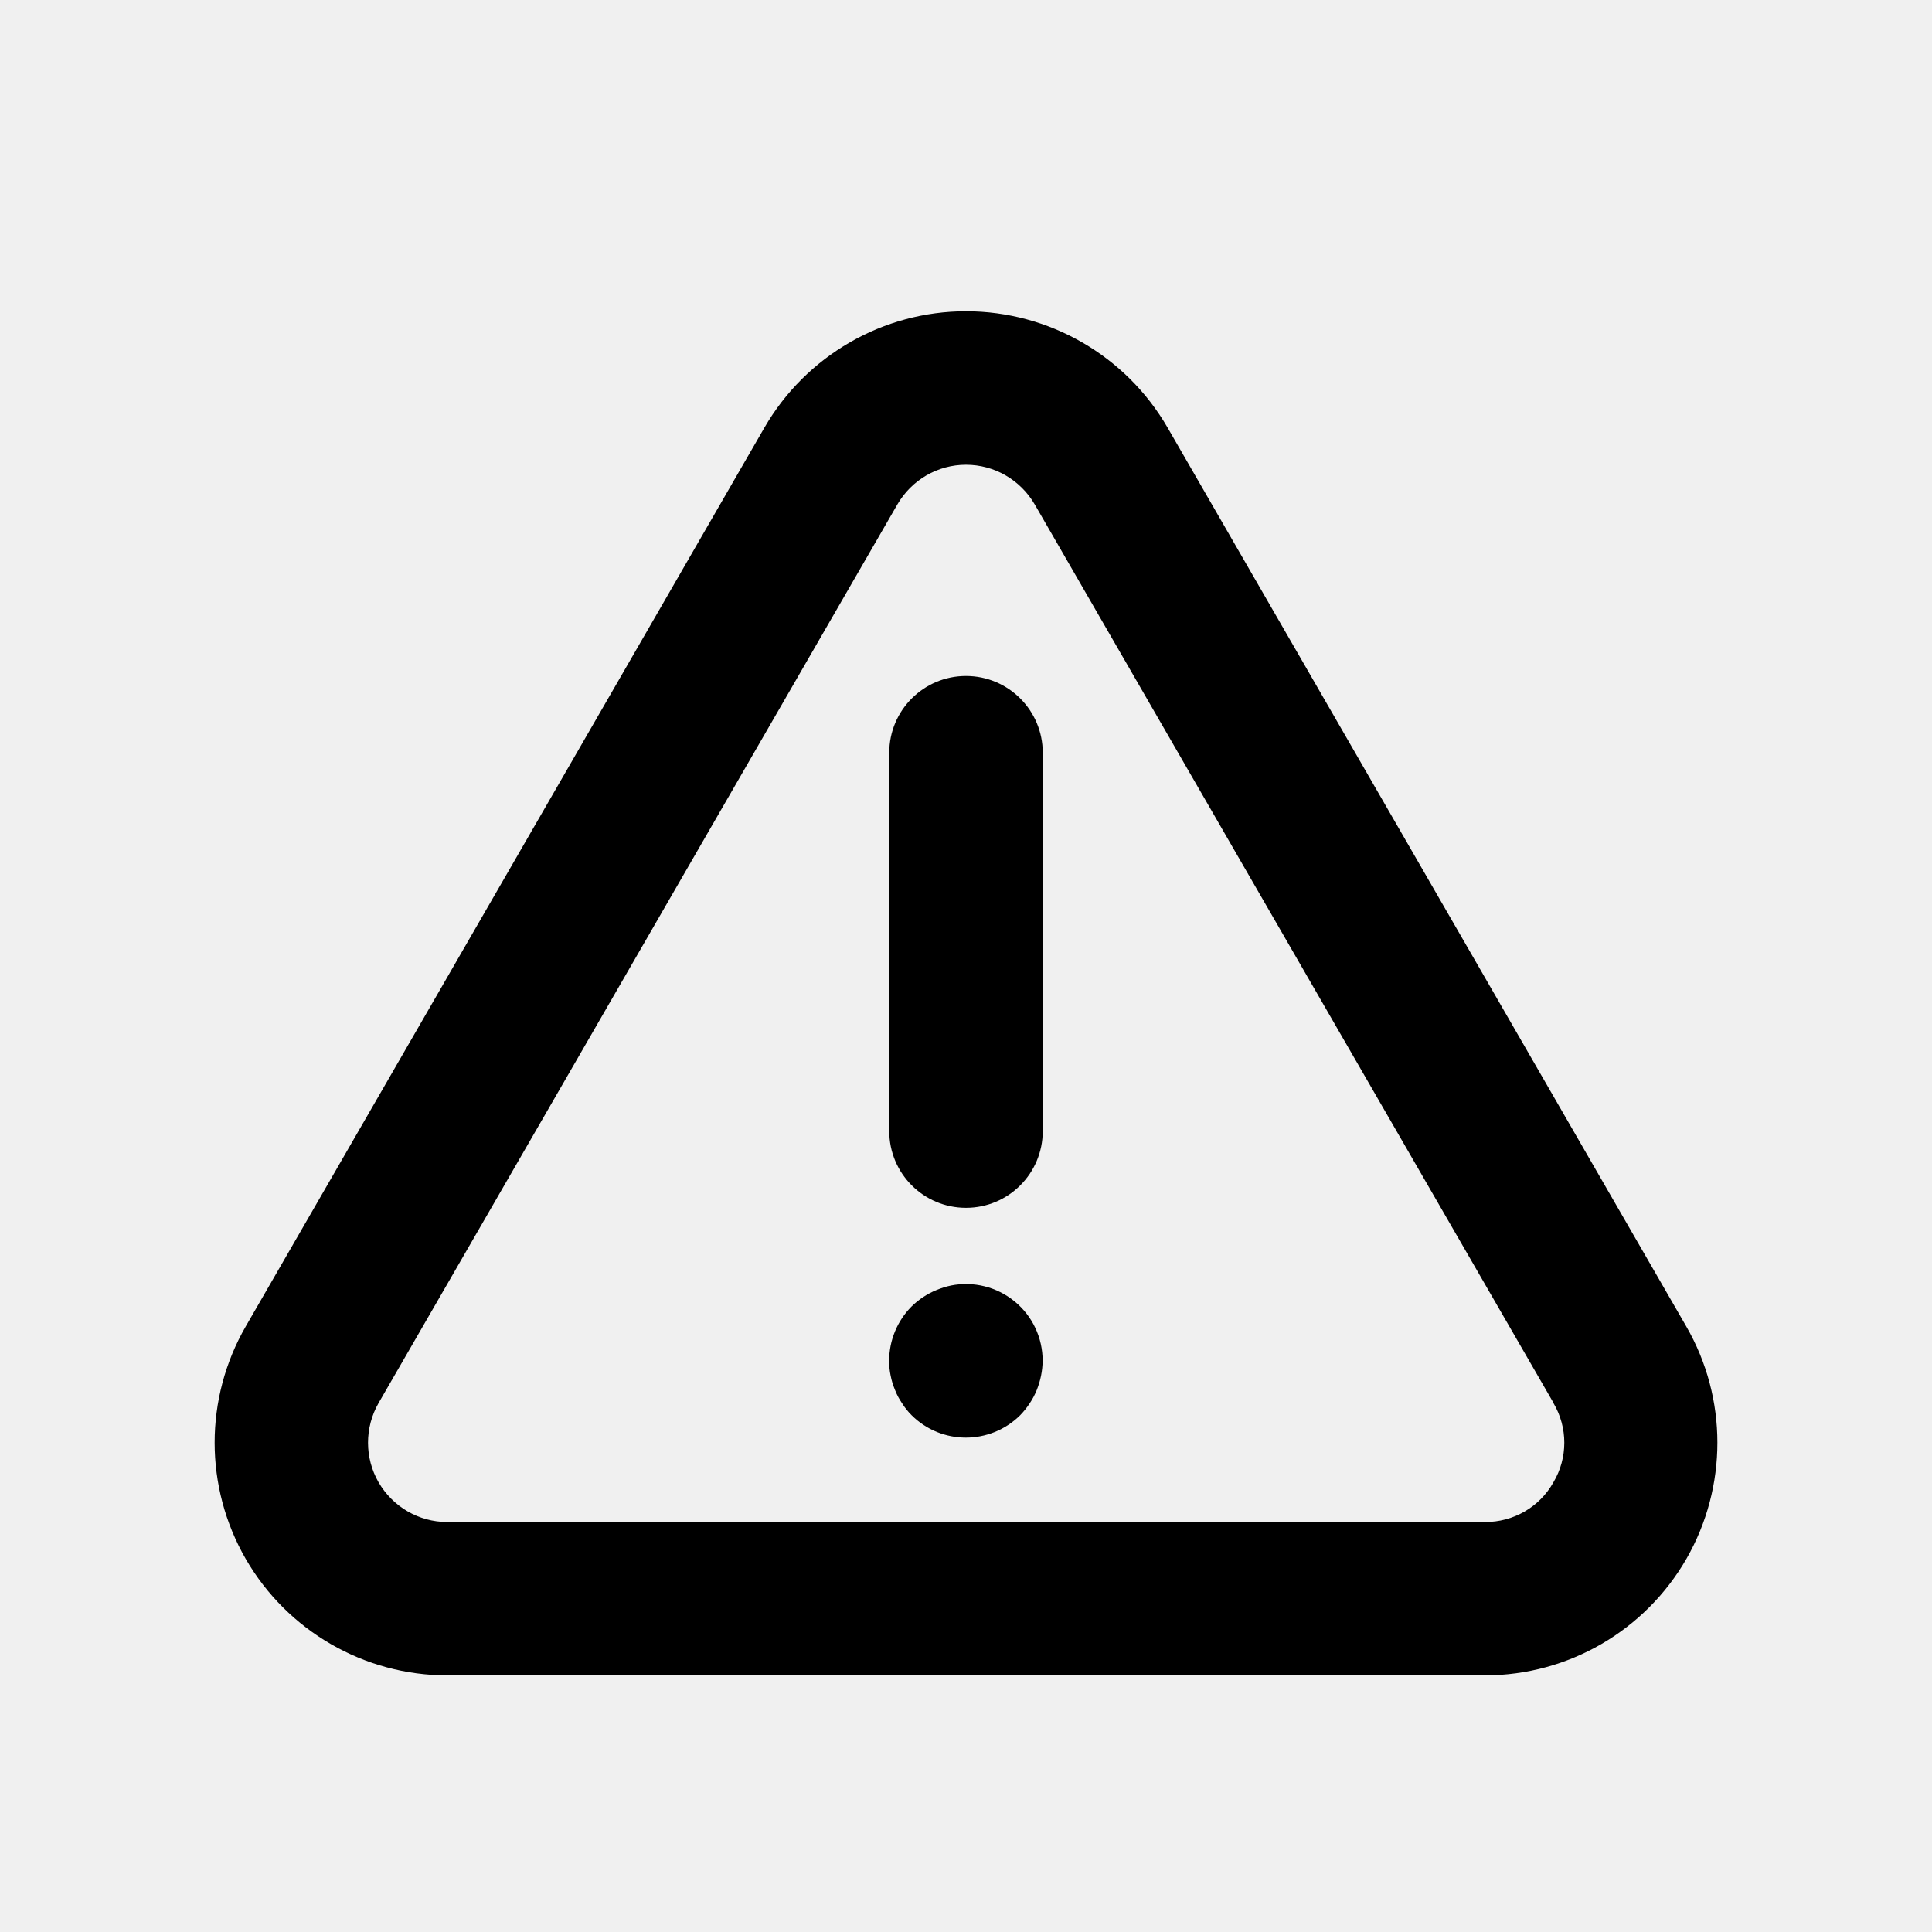
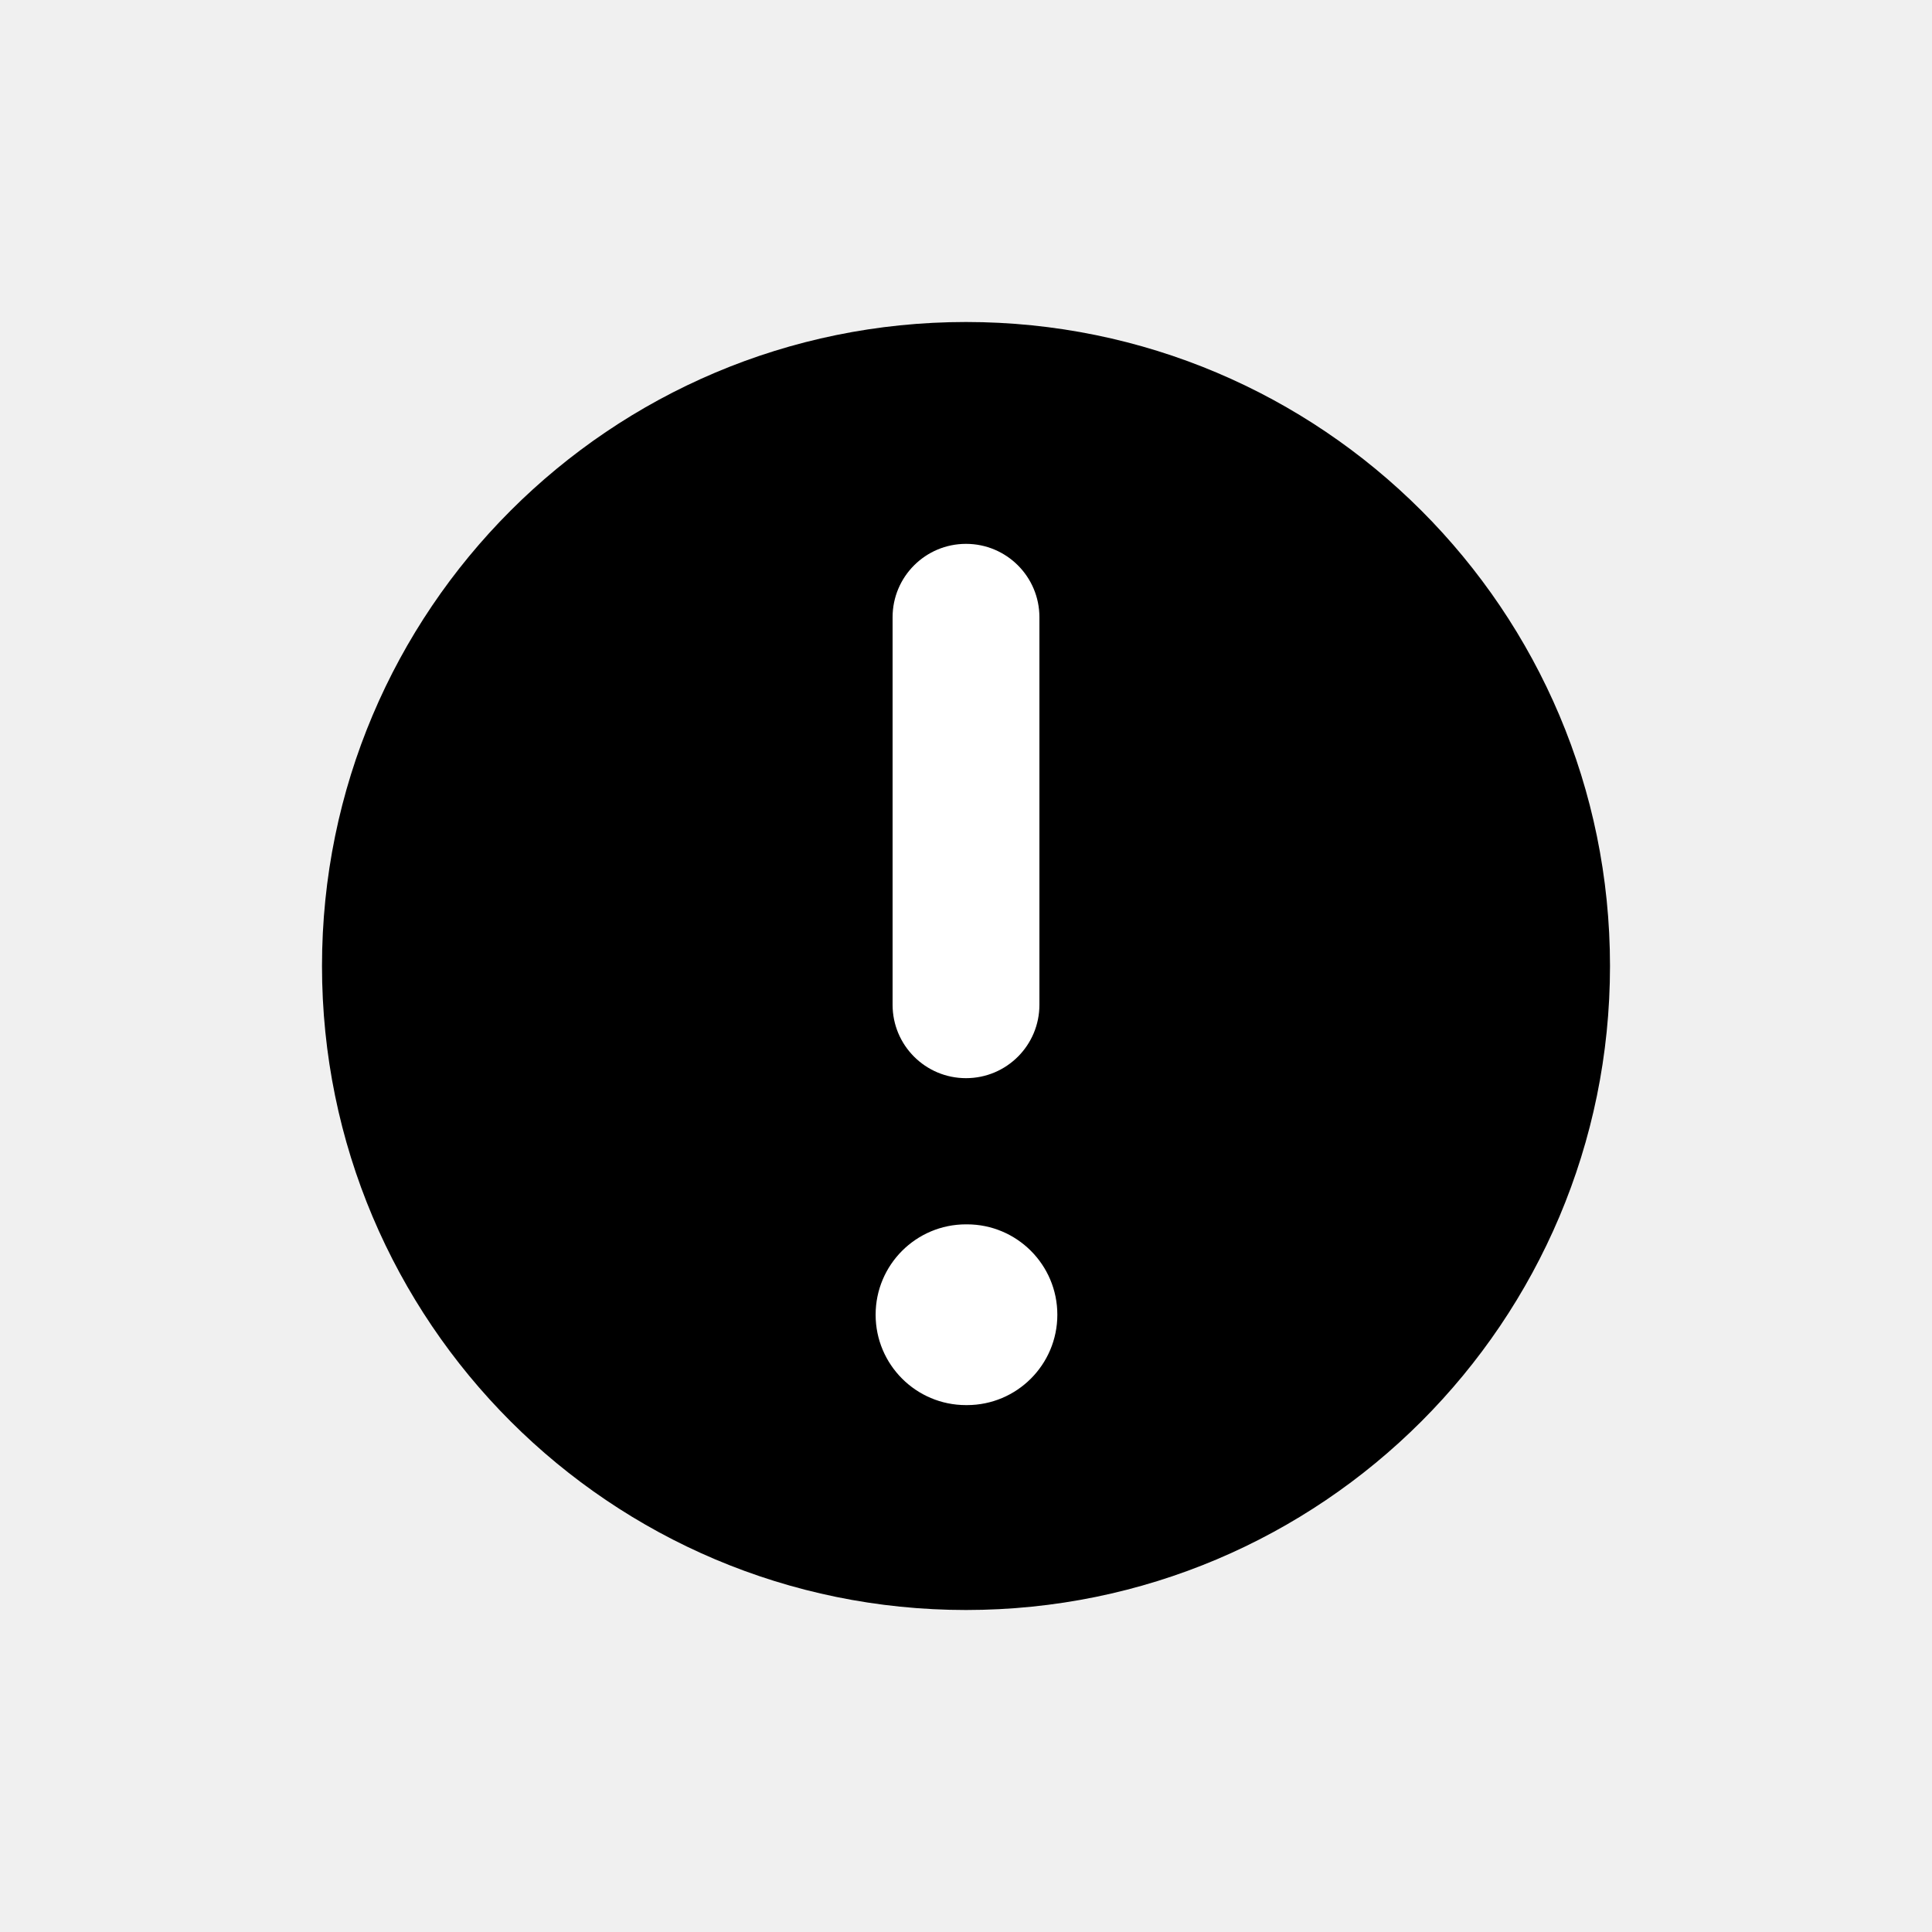
<svg xmlns="http://www.w3.org/2000/svg" width="18" height="18" viewBox="0 0 18 18">
-   <path d="M9 2.9C9.774 2.9 10.49 3.314 10.878 3.984L15.71 12.357C16.097 13.027 16.097 13.852 15.712 14.523C15.326 15.193 14.613 15.607 13.84 15.609H4.168C3.394 15.609 2.678 15.196 2.29 14.525C1.903 13.854 1.903 13.028 2.29 12.357L7.122 3.984C7.51 3.314 8.226 2.9 9 2.9ZM9 4.33C8.736 4.33 8.494 4.471 8.361 4.699L3.527 13.072C3.396 13.301 3.396 13.582 3.527 13.81C3.659 14.038 3.902 14.18 4.165 14.18H13.835C14.099 14.182 14.344 14.041 14.473 13.81C14.608 13.583 14.608 13.3 14.473 13.072L14.475 13.073L9.64 4.699C9.507 4.471 9.264 4.33 9 4.33ZM8.859 11.977C9.07 11.935 9.287 11.989 9.453 12.125C9.619 12.261 9.714 12.463 9.714 12.678C9.713 12.771 9.694 12.864 9.659 12.951C9.641 12.995 9.619 13.037 9.593 13.075C9.567 13.115 9.537 13.152 9.505 13.185C9.225 13.463 8.773 13.464 8.493 13.185C8.46 13.152 8.43 13.115 8.405 13.075C8.379 13.037 8.356 12.995 8.339 12.951C8.321 12.908 8.307 12.864 8.298 12.817C8.288 12.772 8.284 12.724 8.284 12.678C8.284 12.488 8.36 12.306 8.493 12.172C8.526 12.139 8.563 12.11 8.602 12.084C8.641 12.058 8.683 12.036 8.725 12.019C8.769 12.001 8.815 11.986 8.86 11.977H8.859ZM9 6.298C9.395 6.298 9.715 6.618 9.715 7.013V10.538C9.715 10.933 9.395 11.253 9 11.253C8.605 11.253 8.285 10.933 8.285 10.538V7.013C8.285 6.618 8.605 6.298 9 6.298Z" />
+   <path fill-rule="evenodd" clip-rule="evenodd" d="M9 14C11.761 14 14 11.761 14 9C14 6.239 11.761 4 9 4C6.239 4 4 6.239 4 9C4 11.761 6.239 14 9 14Z" fill="white" />
+   <path fill-rule="evenodd" clip-rule="evenodd" d="M15 9C15 12.314 12.314 15 9 15C5.686 15 3 12.314 3 9C3 5.686 5.686 3 9 3C12.314 3 15 5.686 15 9ZM9.684 5.751C9.684 5.373 9.378 5.067 9 5.067C8.622 5.067 8.316 5.373 8.316 5.751V9.361C8.316 9.739 8.622 10.045 9 10.045C9.378 10.045 9.684 9.739 9.684 9.361V5.751ZM9 11.407C8.535 11.407 8.158 11.784 8.158 12.249C8.158 12.714 8.535 13.091 9 13.091H9.009C9.474 13.091 9.851 12.714 9.851 12.249C9.851 11.784 9.474 11.407 9.009 11.407H9Z" />
</svg>
